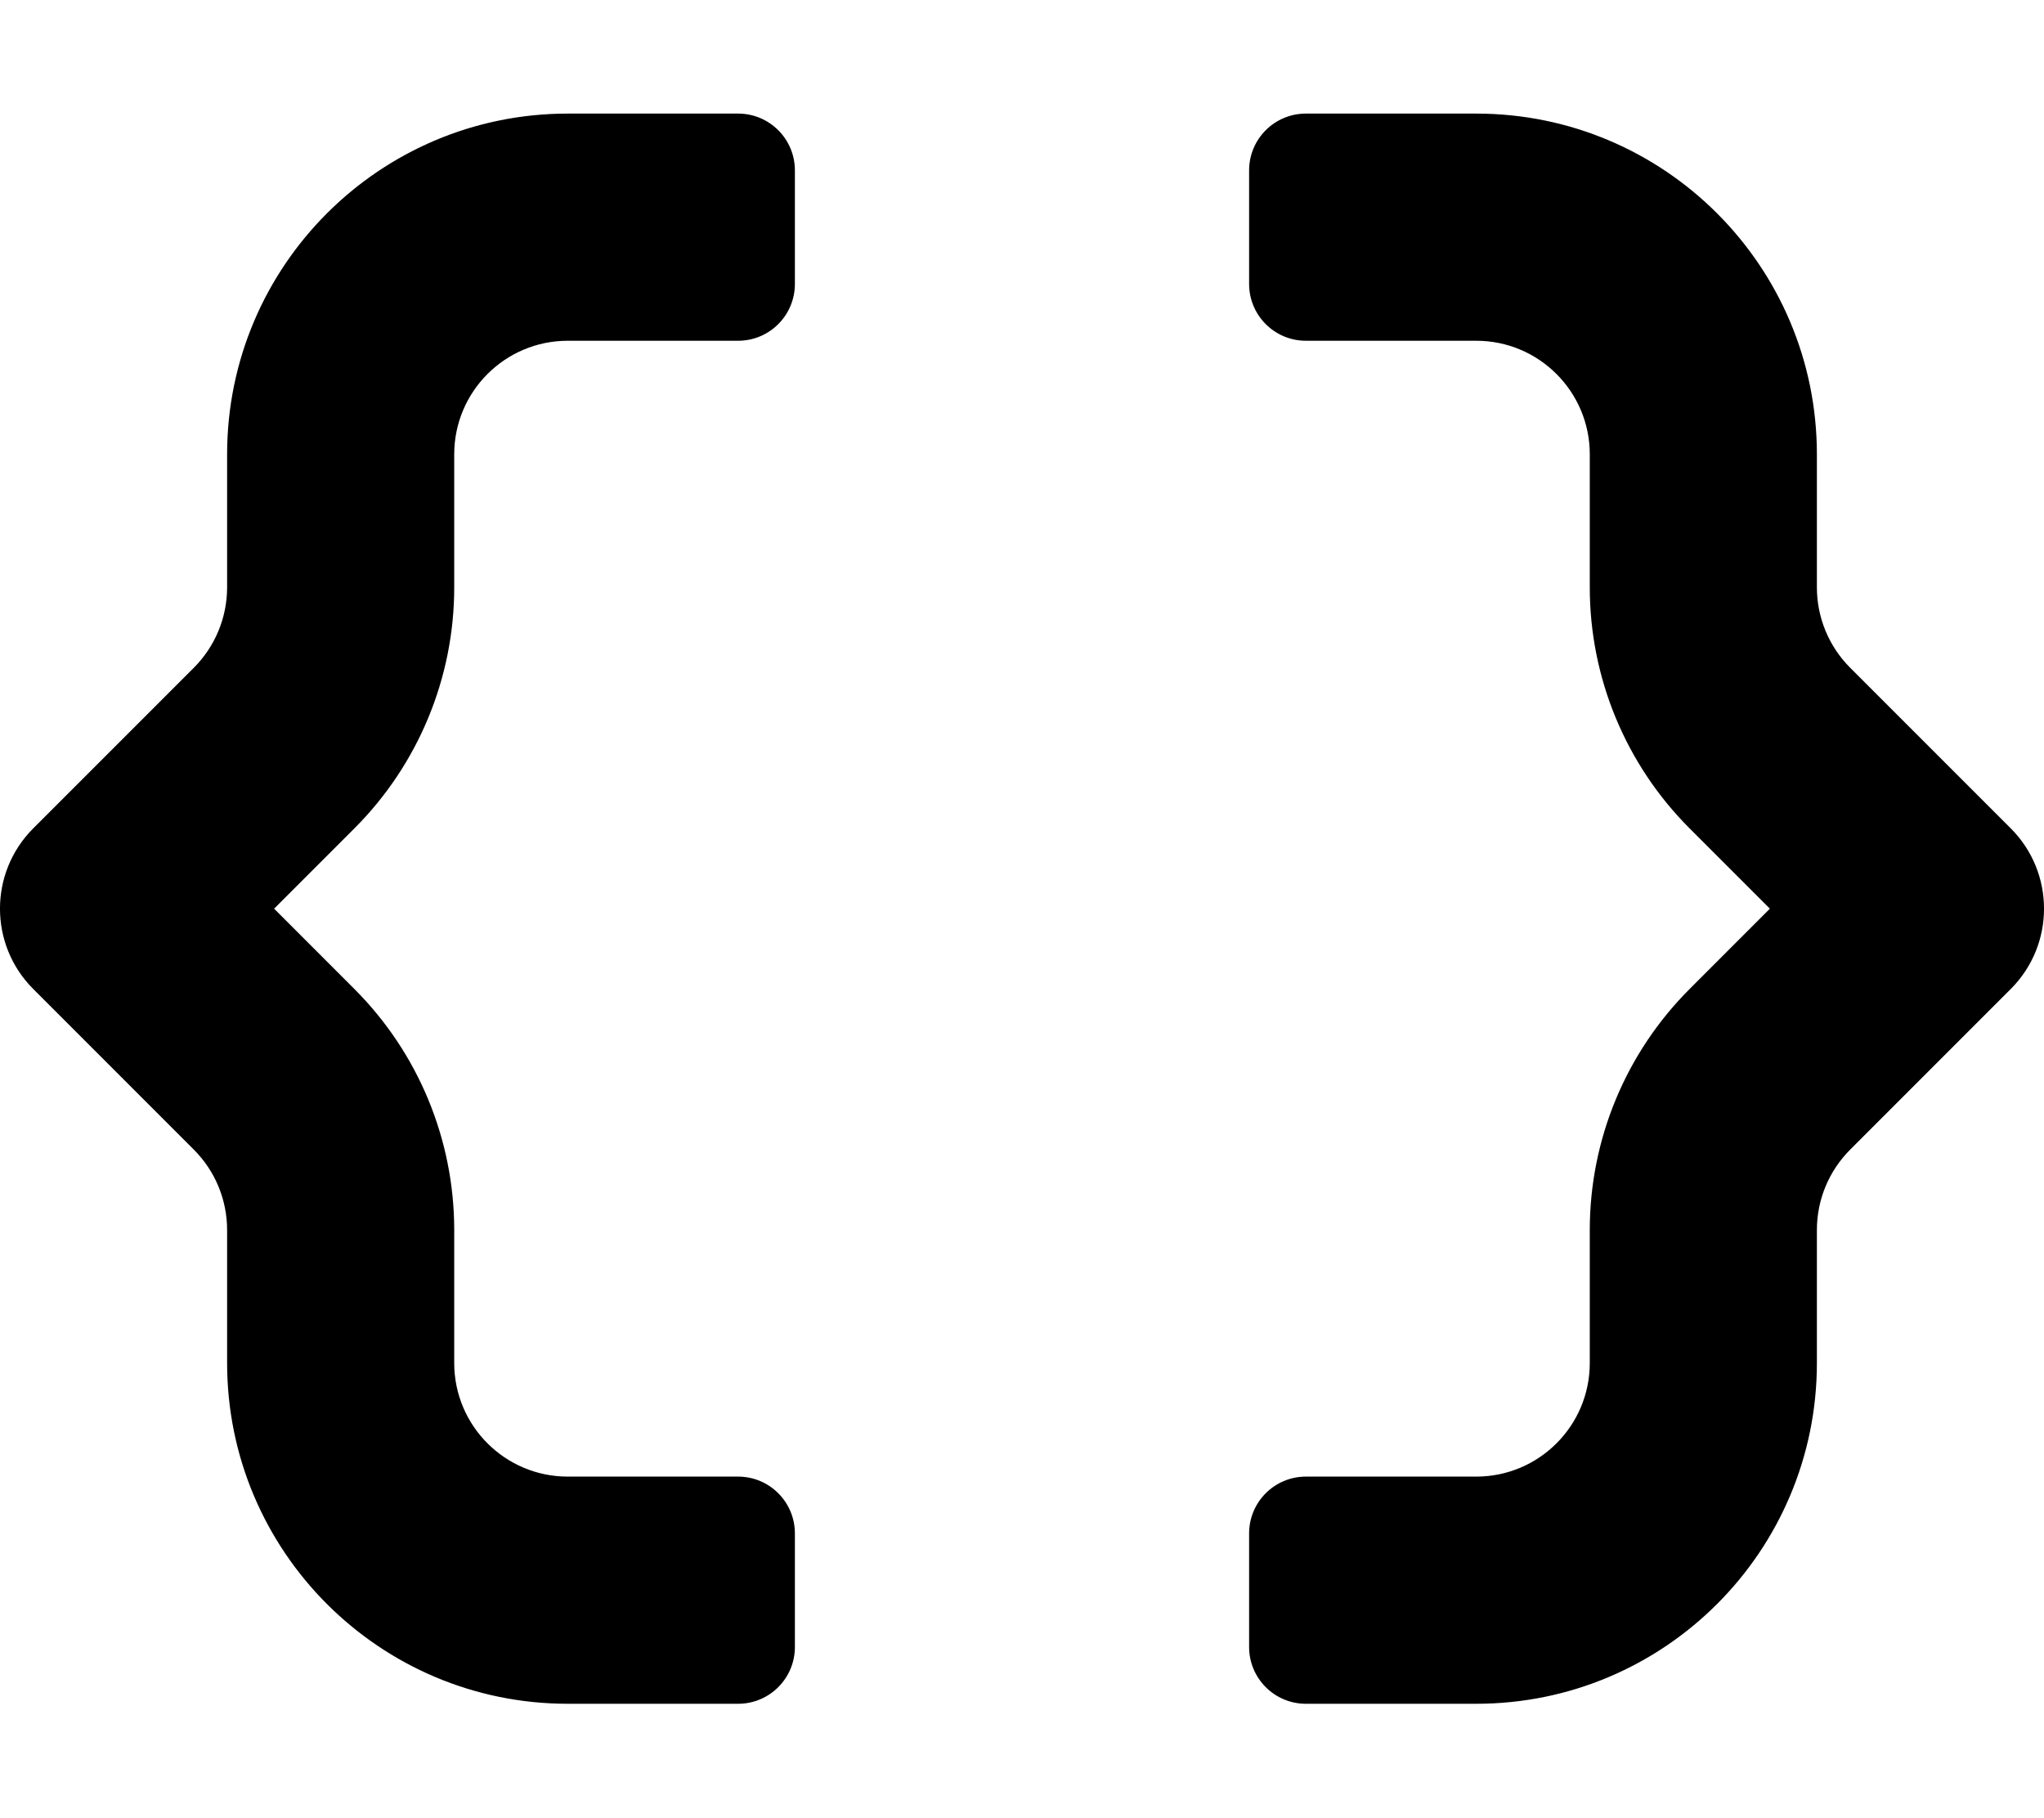
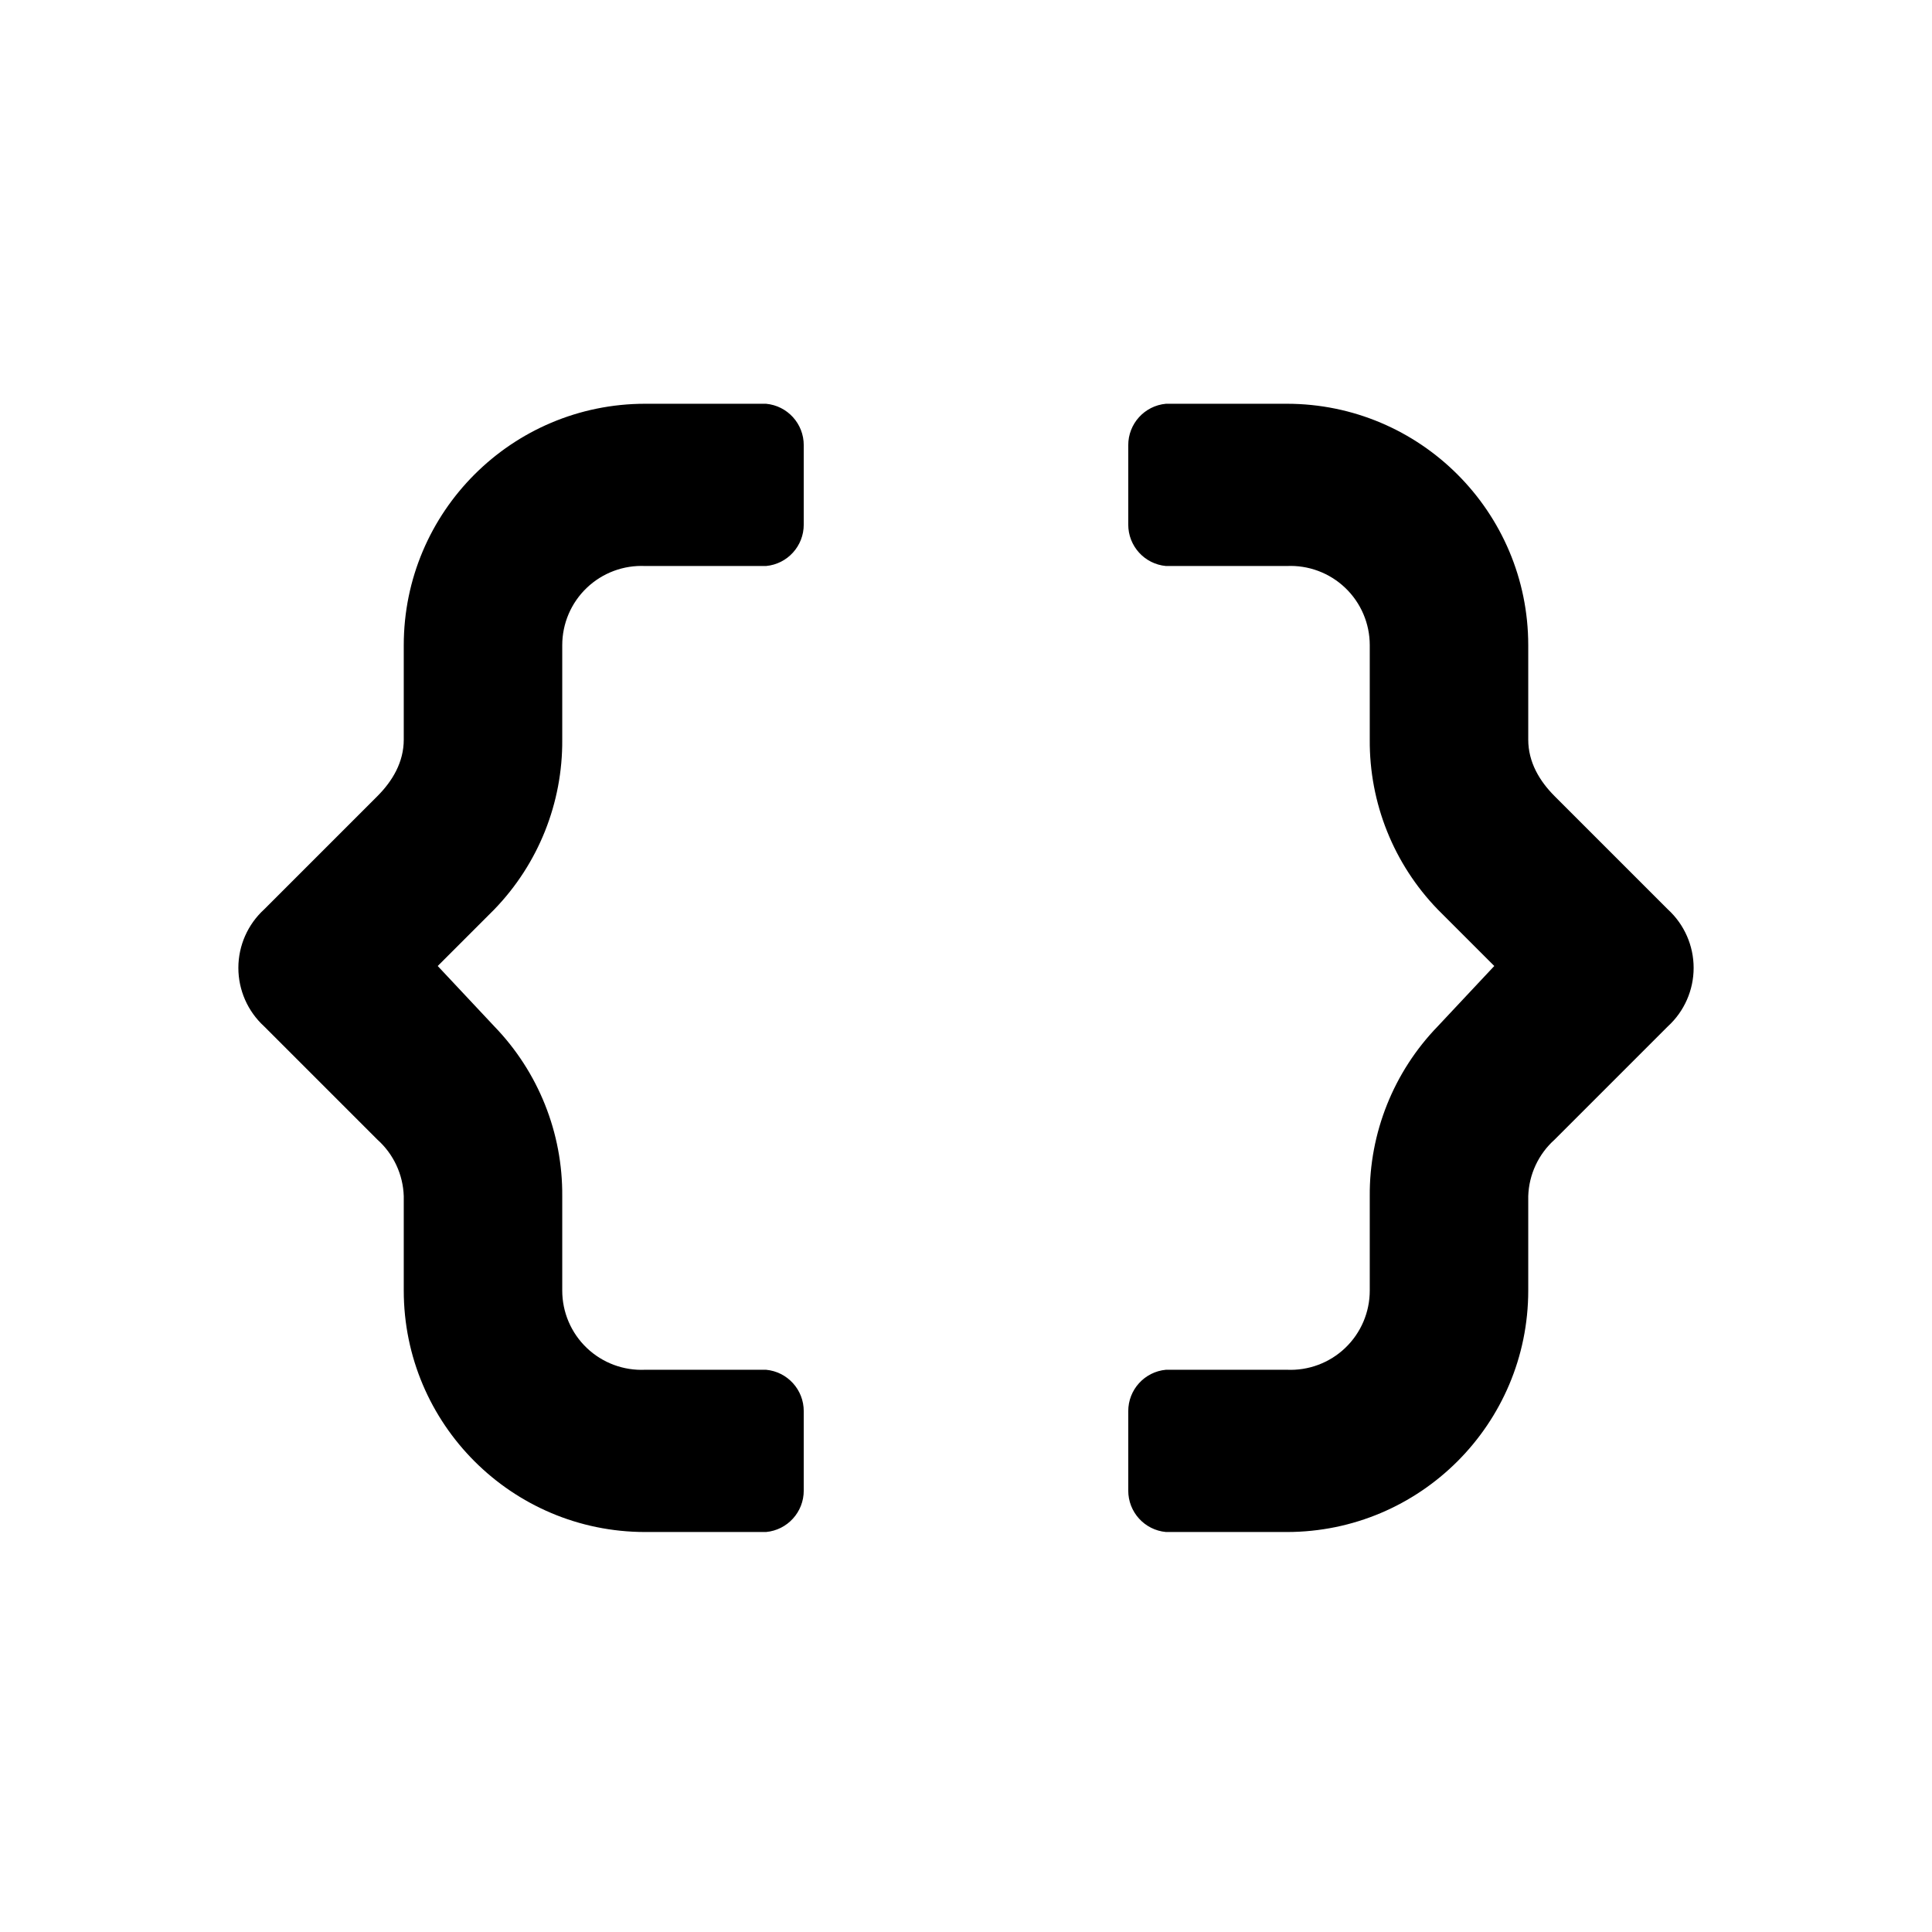
- <svg xmlns="http://www.w3.org/2000/svg" aria-hidden="true" focusable="false" data-prefix="fas" data-icon="brackets-curly" class="svg-inline--fa fa-brackets-curly fa-w-18" role="img" viewBox="0 0 576 512">
-   <path fill="currentColor" d="M208 32h-48a96 96 0 0 0-96 96v37.48a32.06 32.06 0 0 1-9.38 22.65L9.37 233.37a32 32 0 0 0 0 45.26l45.25 45.25A32 32 0 0 1 64 346.51V384a96 96 0 0 0 96 96h48a16 16 0 0 0 16-16v-32a16 16 0 0 0-16-16h-48a32 32 0 0 1-32-32v-37.48a96 96 0 0 0-28.13-67.89L77.25 256l22.63-22.63A96 96 0 0 0 128 165.48V128a32 32 0 0 1 32-32h48a16 16 0 0 0 16-16V48a16 16 0 0 0-16-16zm358.63 201.37l-45.25-45.24a32.06 32.06 0 0 1-9.38-22.65V128a96 96 0 0 0-96-96h-48a16 16 0 0 0-16 16v32a16 16 0 0 0 16 16h48a32 32 0 0 1 32 32v37.47a96 96 0 0 0 28.13 67.91L498.75 256l-22.62 22.63A96 96 0 0 0 448 346.52V384a32 32 0 0 1-32 32h-48a16 16 0 0 0-16 16v32a16 16 0 0 0 16 16h48a96 96 0 0 0 96-96v-37.49a32 32 0 0 1 9.38-22.63l45.25-45.25a32 32 0 0 0 0-45.26z" />
+ <svg xmlns="http://www.w3.org/2000/svg" width="512" height="512" fill="none">
+   <path d="M203 107h-32a64 64 0 0 0-64 64v25c0 6-3 11-7 15l-30 30a21 21 0 0 0 0 31l30 30a21 21 0 0 1 7 15v25a64 64 0 0 0 64 64h32a11 11 0 0 0 10-11v-21a11 11 0 0 0-10-11h-32a21 21 0 0 1-22-21v-25a64 64 0 0 0-18-45l-15-16 15-15a64 64 0 0 0 18-45v-25a21 21 0 0 1 22-21h32a11 11 0 0 0 10-11v-21a11 11 0 0 0-10-11Zm239 134-30-30c-4-4-7-9-7-15v-25a64 64 0 0 0-64-64h-32a11 11 0 0 0-10 11v21a11 11 0 0 0 10 11h32a21 21 0 0 1 22 21v25a64 64 0 0 0 18 45l15 15-15 16a64 64 0 0 0-18 45v25a21 21 0 0 1-22 21h-32a11 11 0 0 0-10 11v21a11 11 0 0 0 10 11h32a64 64 0 0 0 64-64v-25a21 21 0 0 1 7-15l30-30a21 21 0 0 0 0-31Z" fill="#000" />
</svg>
